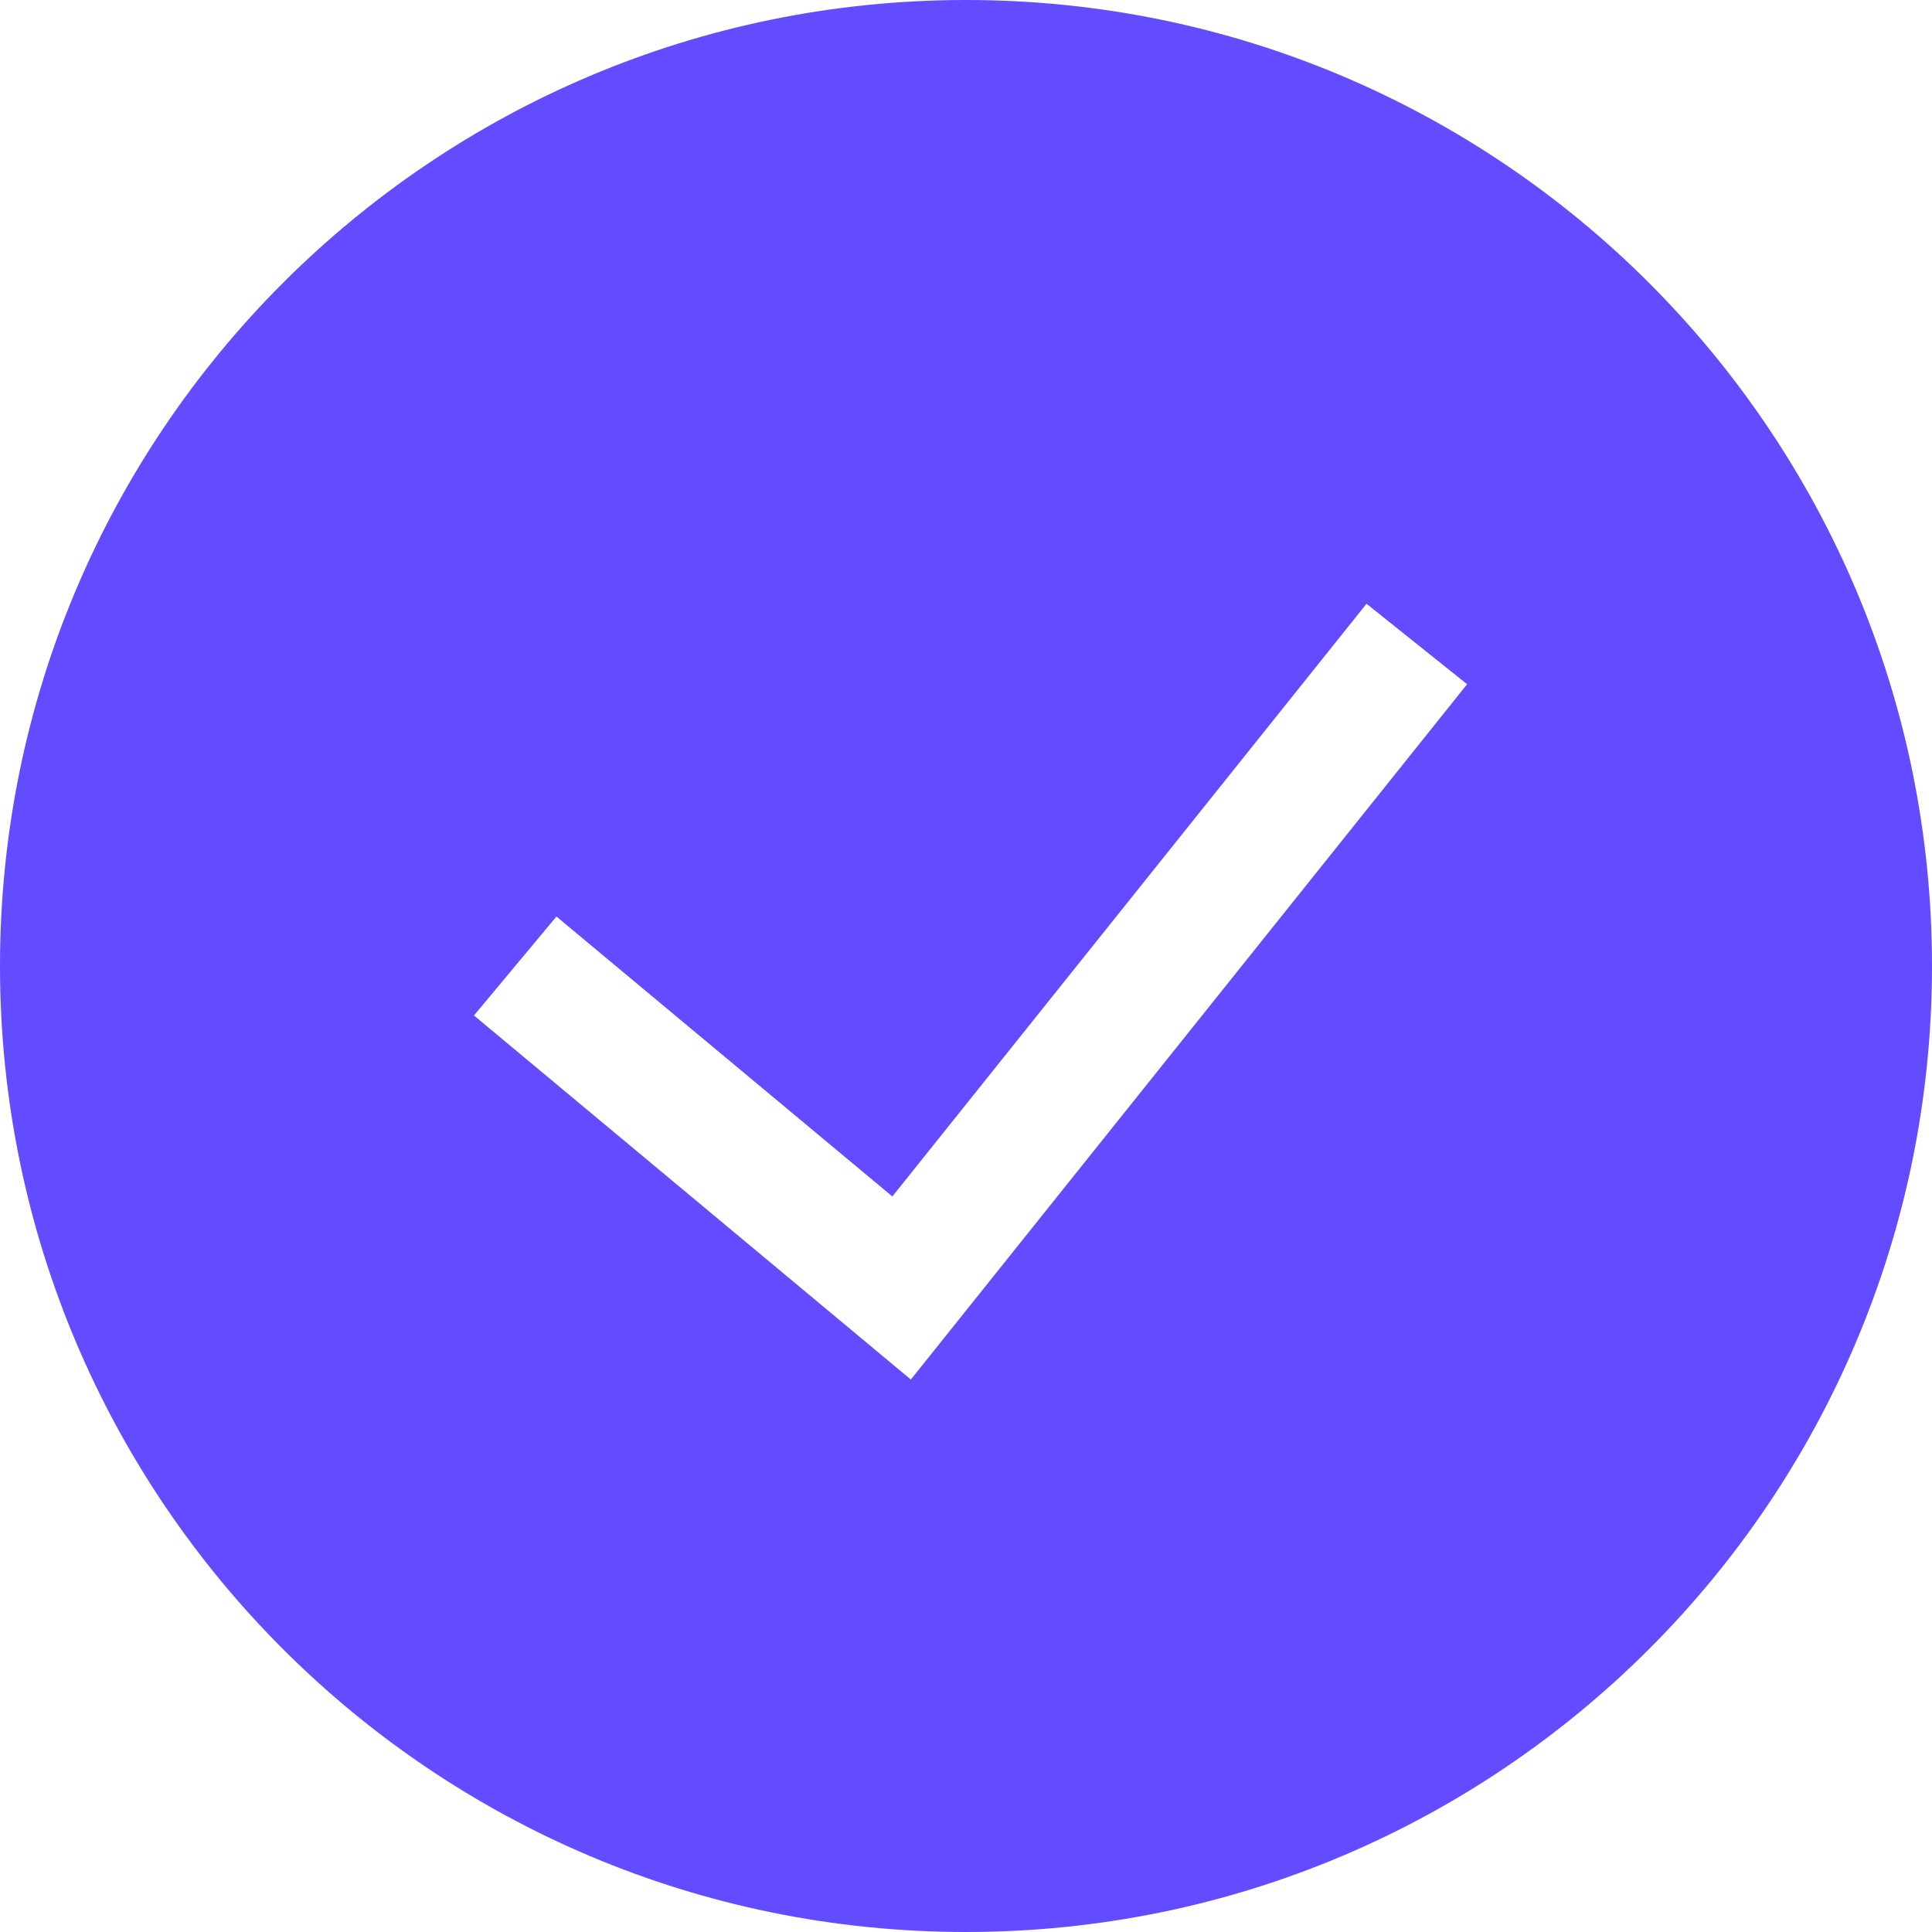
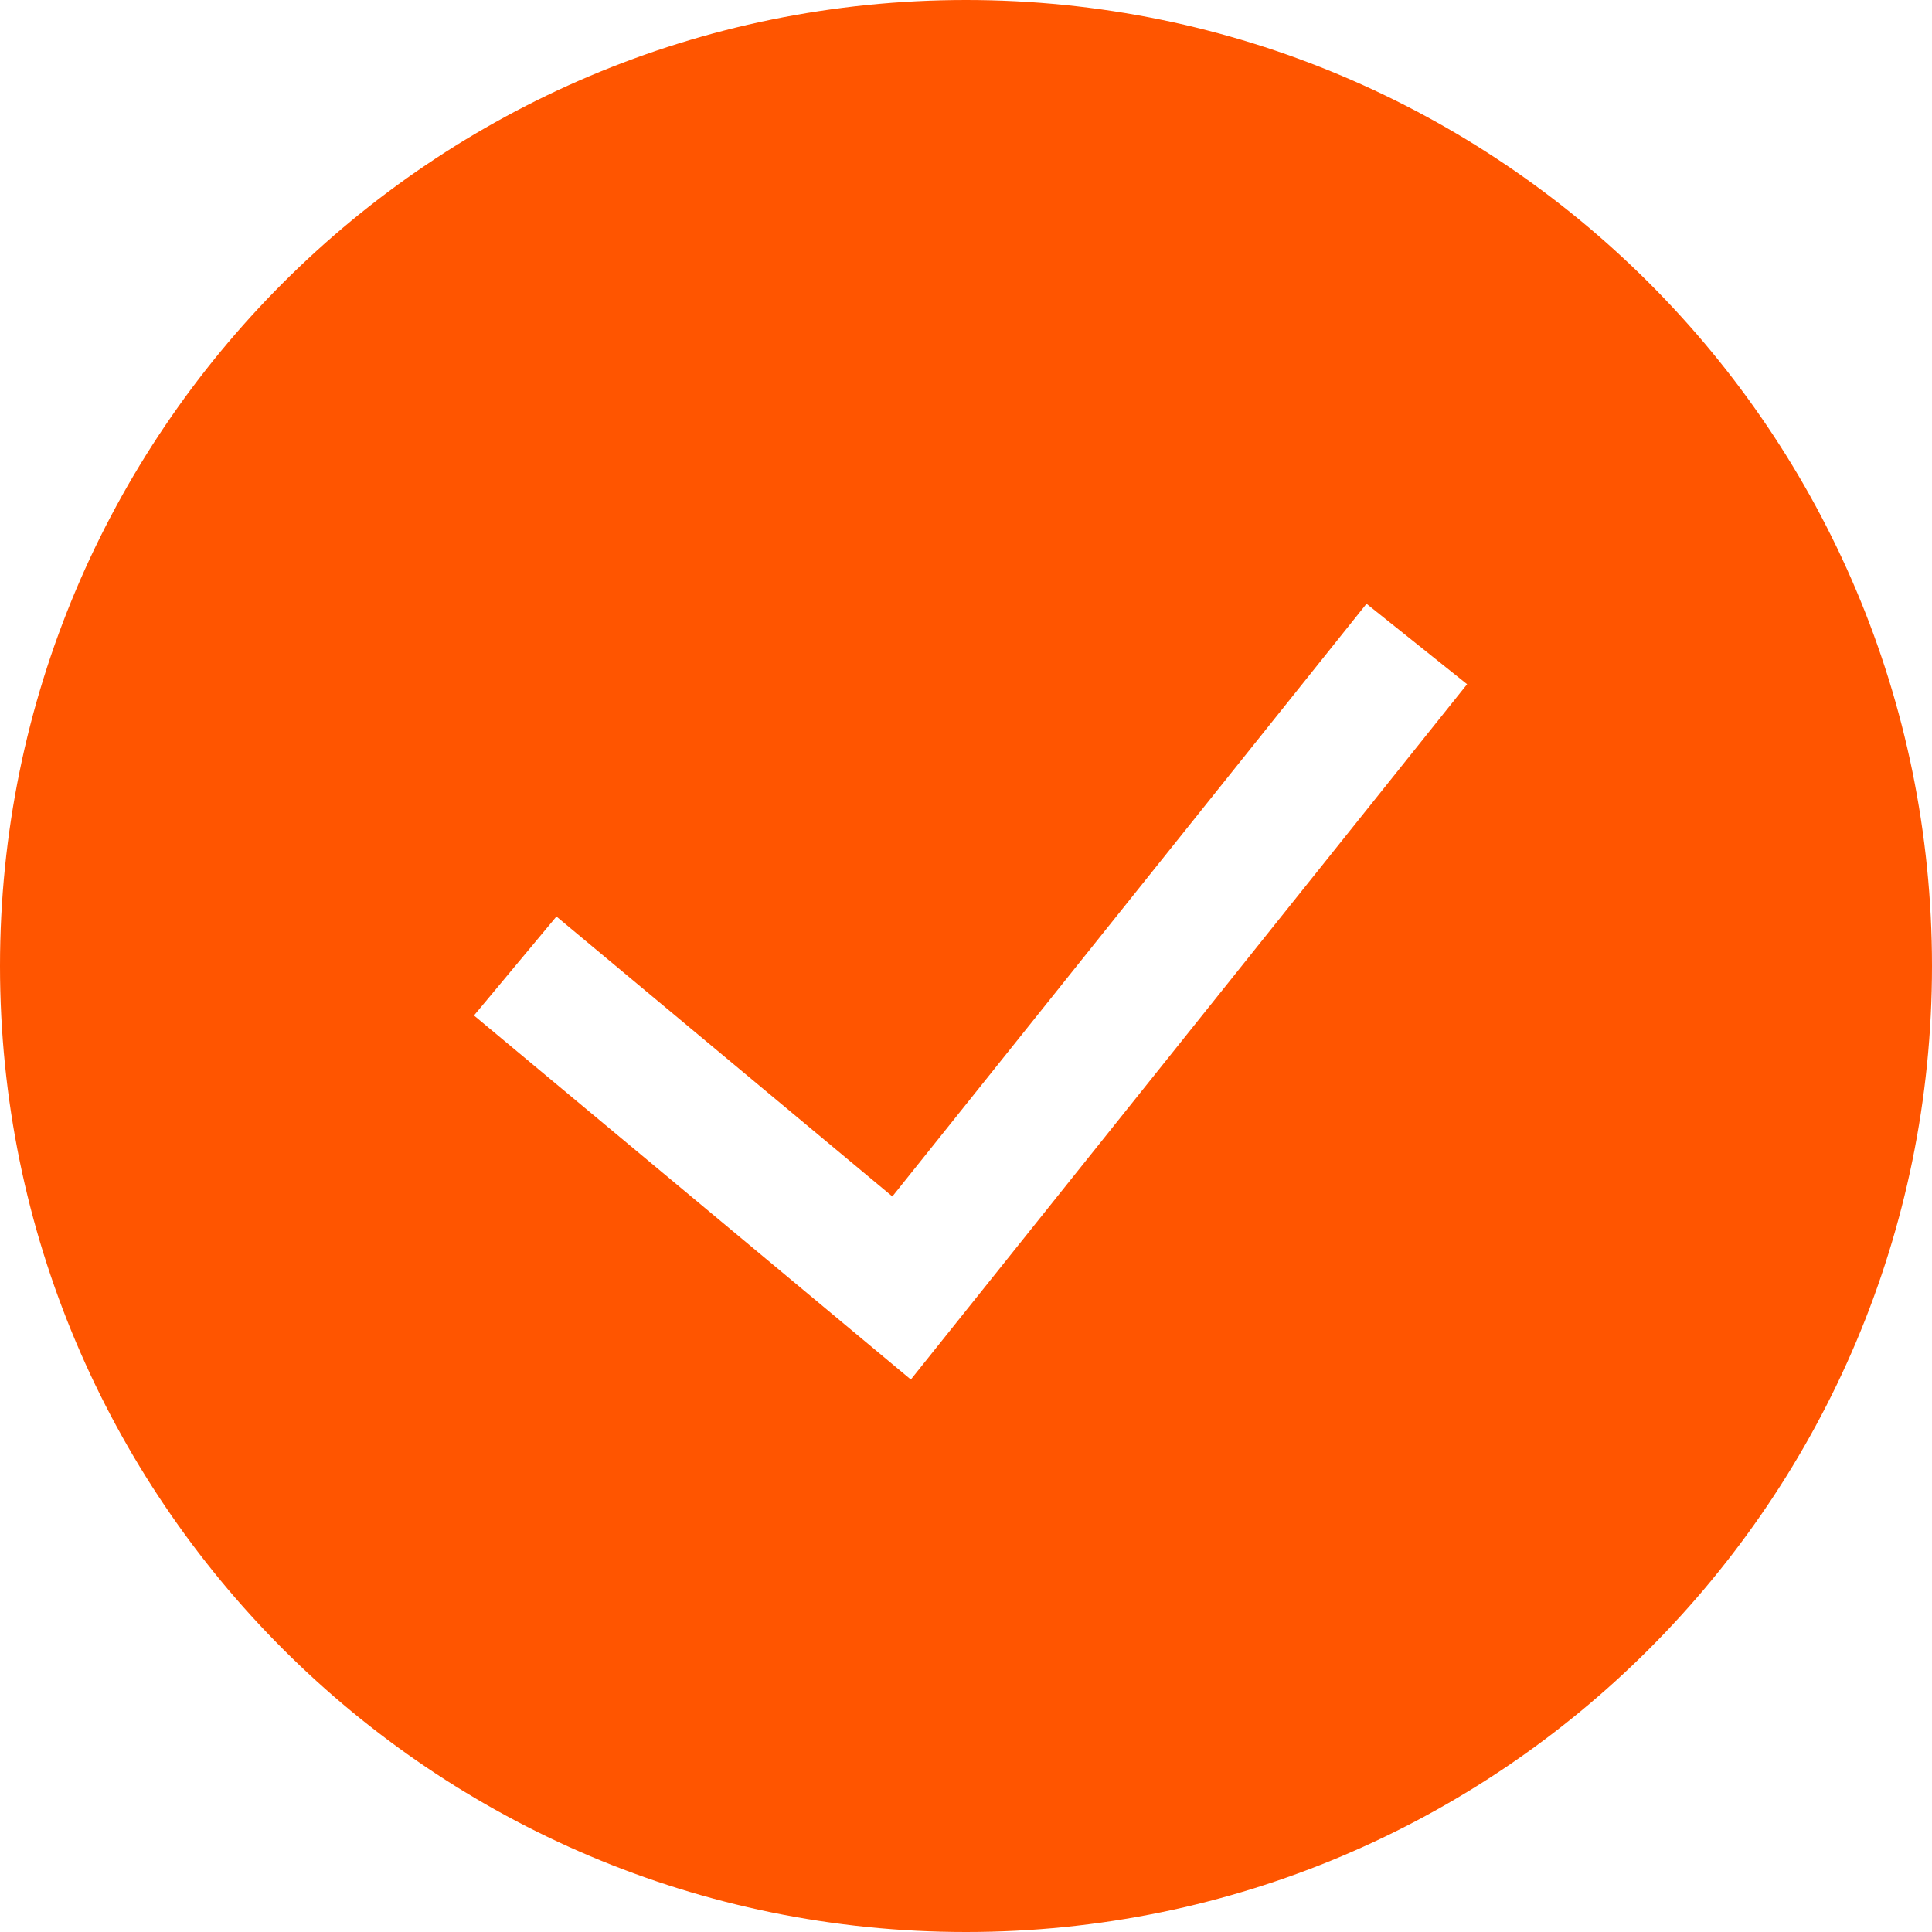
<svg xmlns="http://www.w3.org/2000/svg" width="196" height="196" viewBox="0 0 196 196" fill="none">
-   <path fill-rule="evenodd" clip-rule="evenodd" d="M0 98C0 43.876 43.876 0 98 0C152.123 0 196 43.876 196 98C196 152.123 152.123 196 98 196C43.876 196 0 152.123 0 98ZM92.405 139.952L148.836 69.414L138.632 61.252L90.529 121.38L56.45 92.981L48.084 103.019L92.405 139.952Z" fill="#634CFF" />
+   <path fill-rule="evenodd" clip-rule="evenodd" d="M0 98C0 43.876 43.876 0 98 0C152.123 0 196 43.876 196 98C196 152.123 152.123 196 98 196C43.876 196 0 152.123 0 98ZM92.405 139.952L148.836 69.414L138.632 61.252L90.529 121.38L56.45 92.981L48.084 103.019L92.405 139.952Z" fill="#FF5500" />
</svg>
